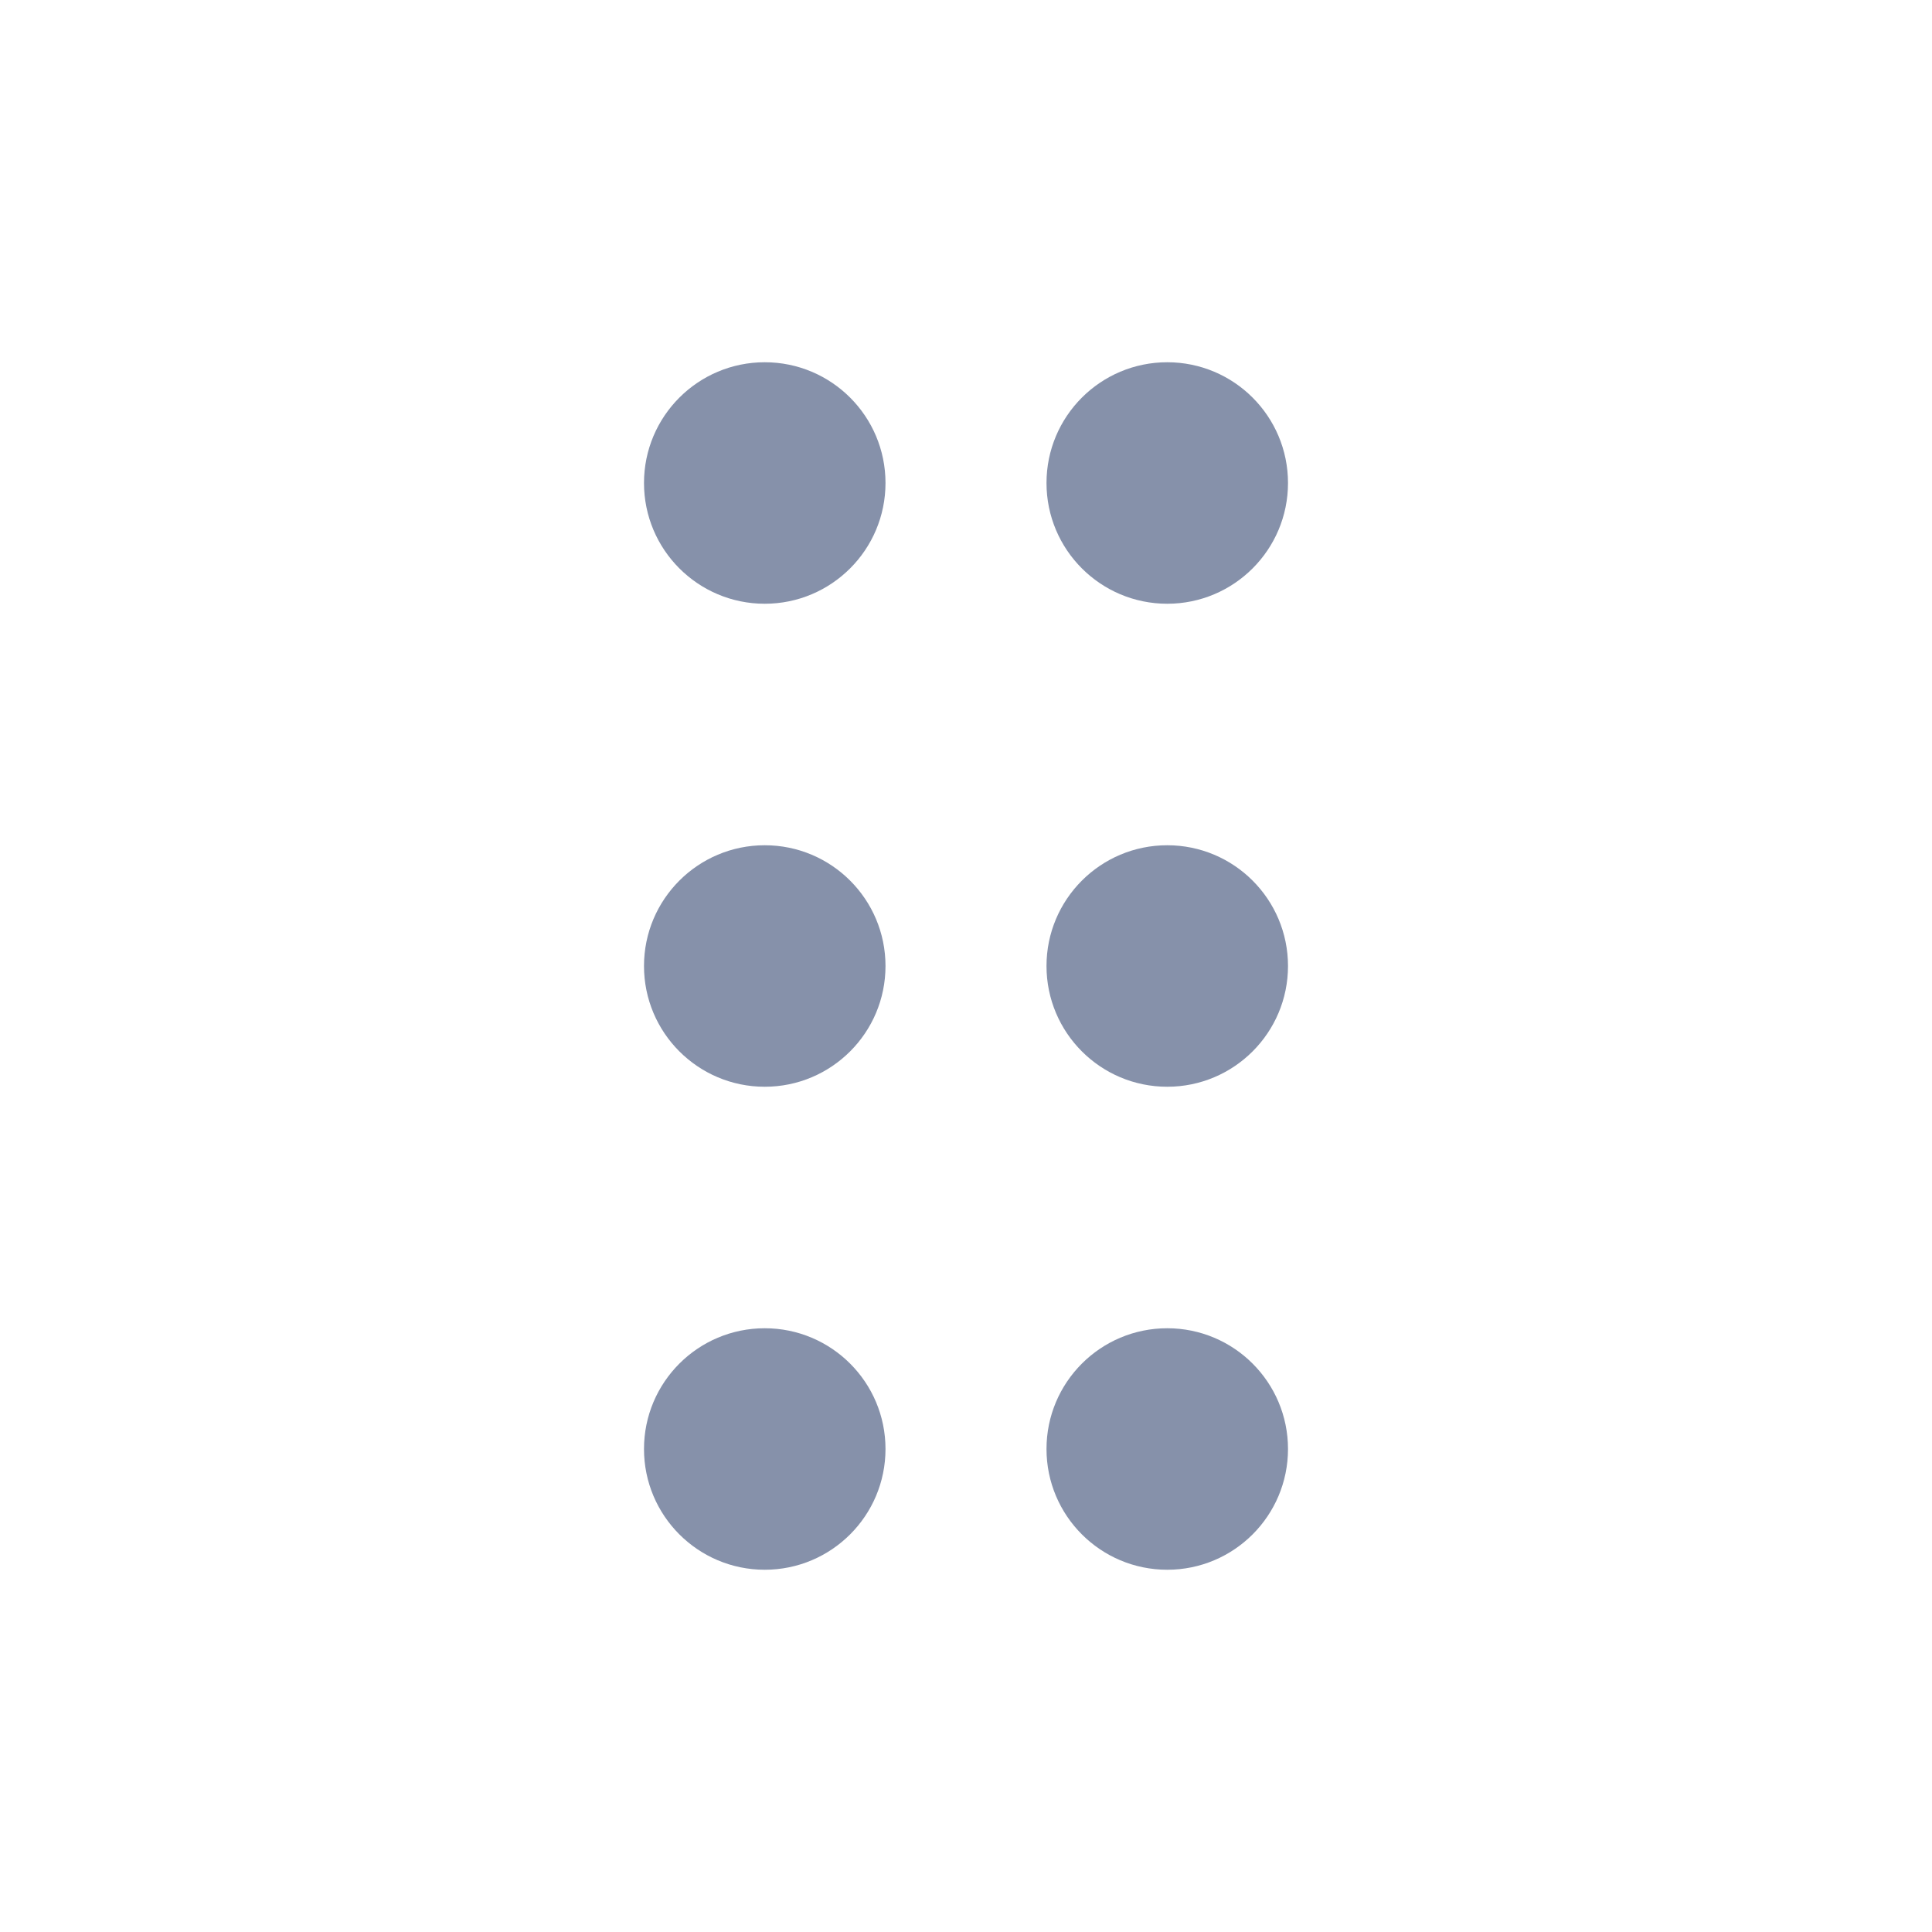
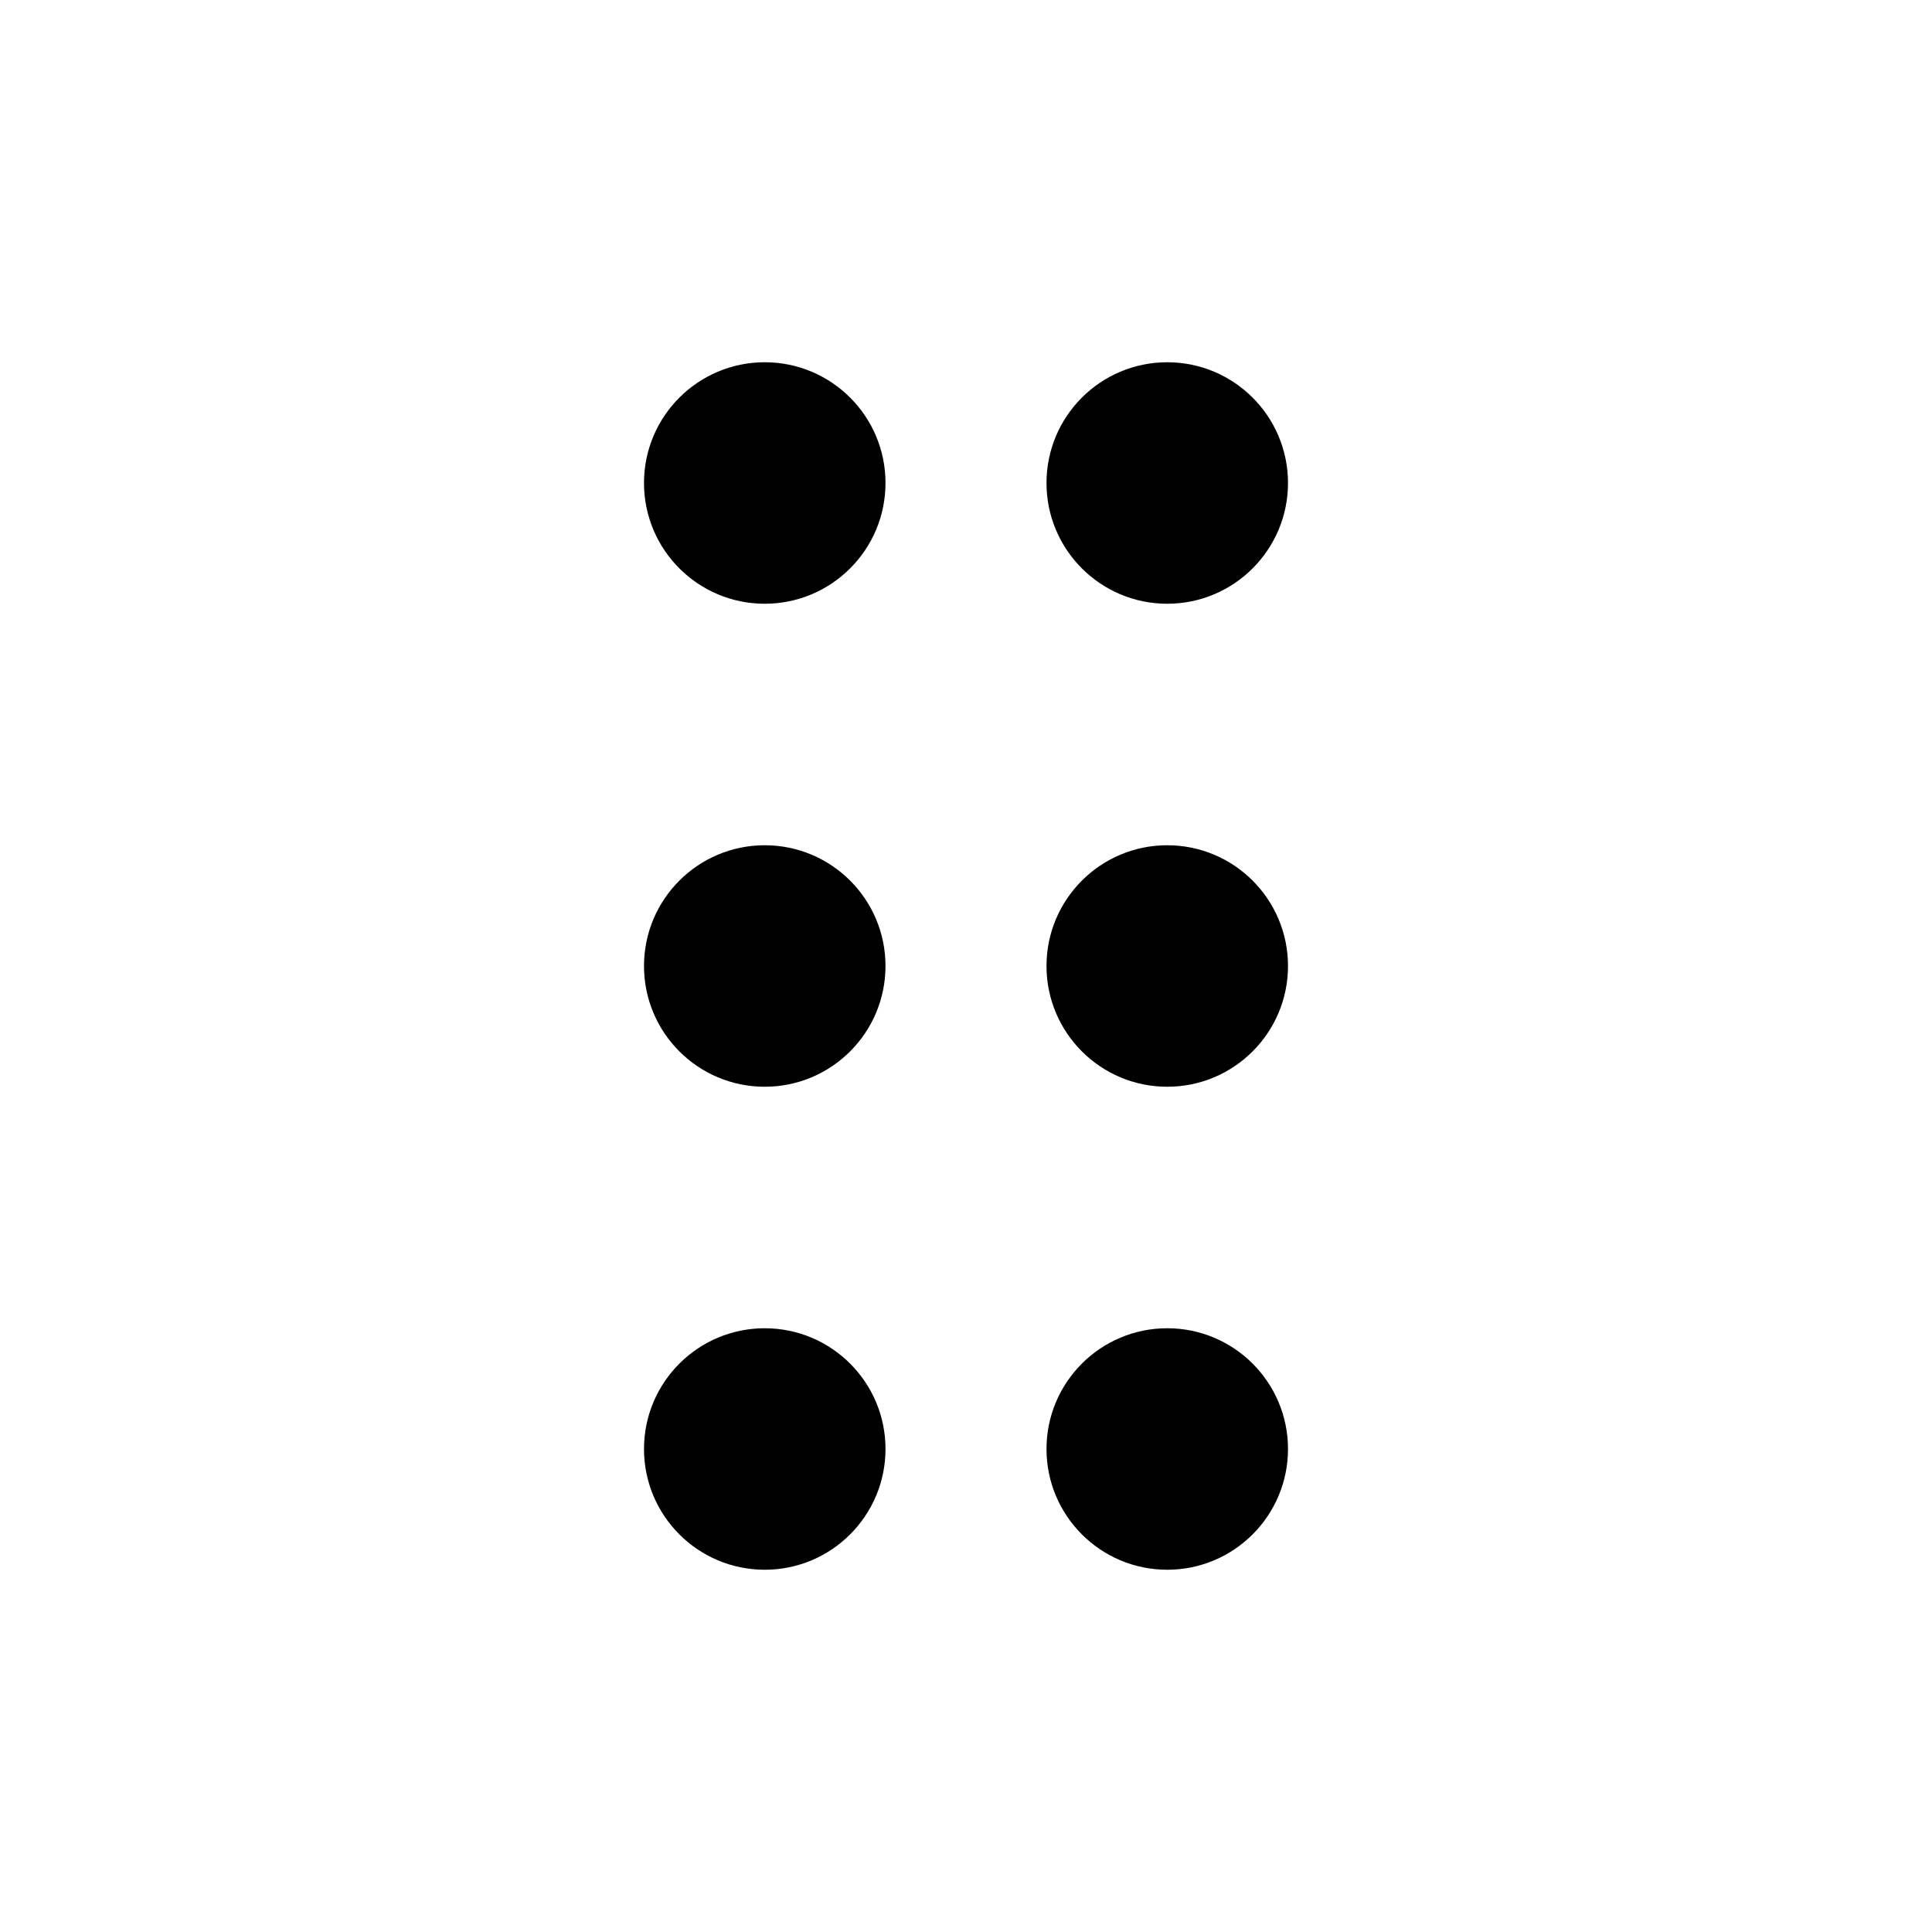
<svg xmlns="http://www.w3.org/2000/svg" width="24" height="24" viewBox="0 0 24 24" fill="none">
-   <circle cx="9.5" cy="6" r="1.5" transform="rotate(90 9.5 6)" fill="#8691AA" />
-   <circle cx="9.5" cy="12" r="1.5" transform="rotate(90 9.5 12)" fill="#8691AA" />
-   <circle cx="9.5" cy="18" r="1.5" transform="rotate(90 9.5 18)" fill="#8691AA" />
-   <circle cx="14.5" cy="6" r="1.5" transform="rotate(90 14.5 6)" fill="#8691AA" />
-   <circle cx="14.5" cy="12" r="1.5" transform="rotate(90 14.5 12)" fill="#8691AA" />
-   <circle cx="14.5" cy="18" r="1.5" transform="rotate(90 14.5 18)" fill="#8691AA" />
+   <circle cx="9.5" cy="6" r="1.5" transform="rotate(90 9.5 6)" fill="currentColor" />
+   <circle cx="9.5" cy="12" r="1.5" transform="rotate(90 9.5 12)" fill="currentColor" />
+   <circle cx="9.5" cy="18" r="1.5" transform="rotate(90 9.5 18)" fill="currentColor" />
+   <circle cx="14.5" cy="6" r="1.5" transform="rotate(90 14.5 6)" fill="currentColor" />
+   <circle cx="14.5" cy="12" r="1.5" transform="rotate(90 14.5 12)" fill="currentColor" />
+   <circle cx="14.5" cy="18" r="1.5" transform="rotate(90 14.5 18)" fill="currentColor" />
</svg>
